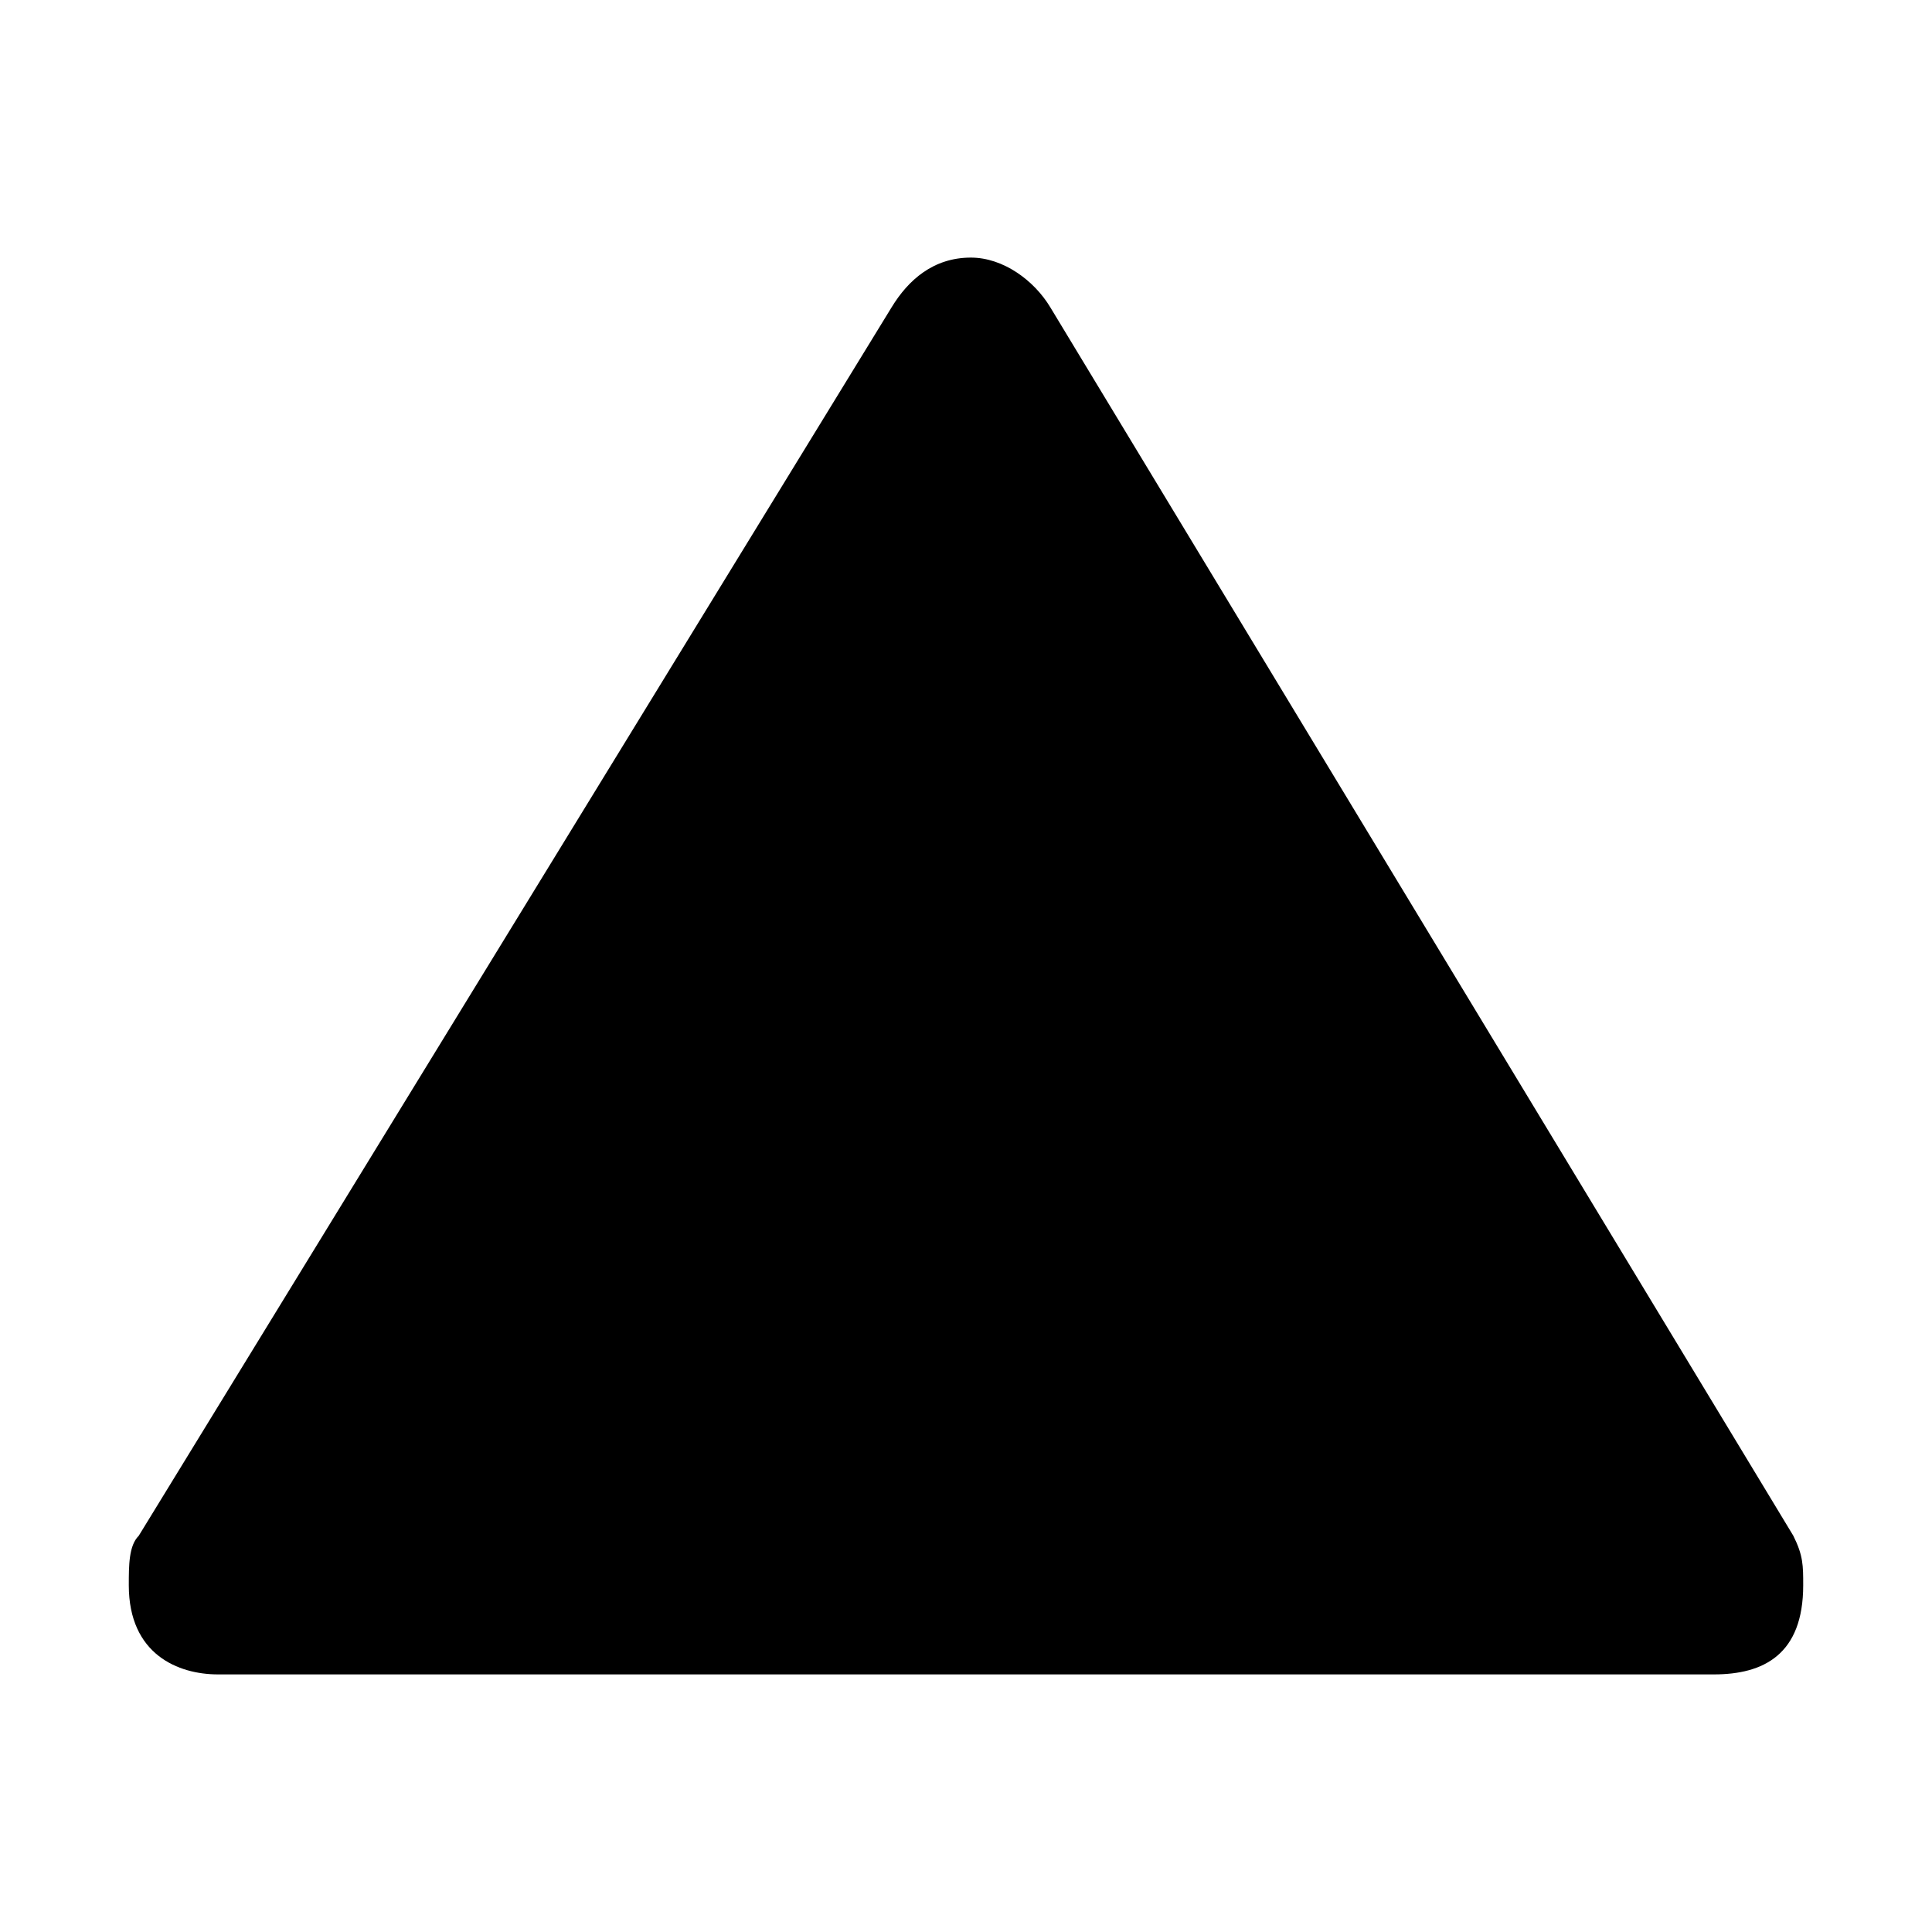
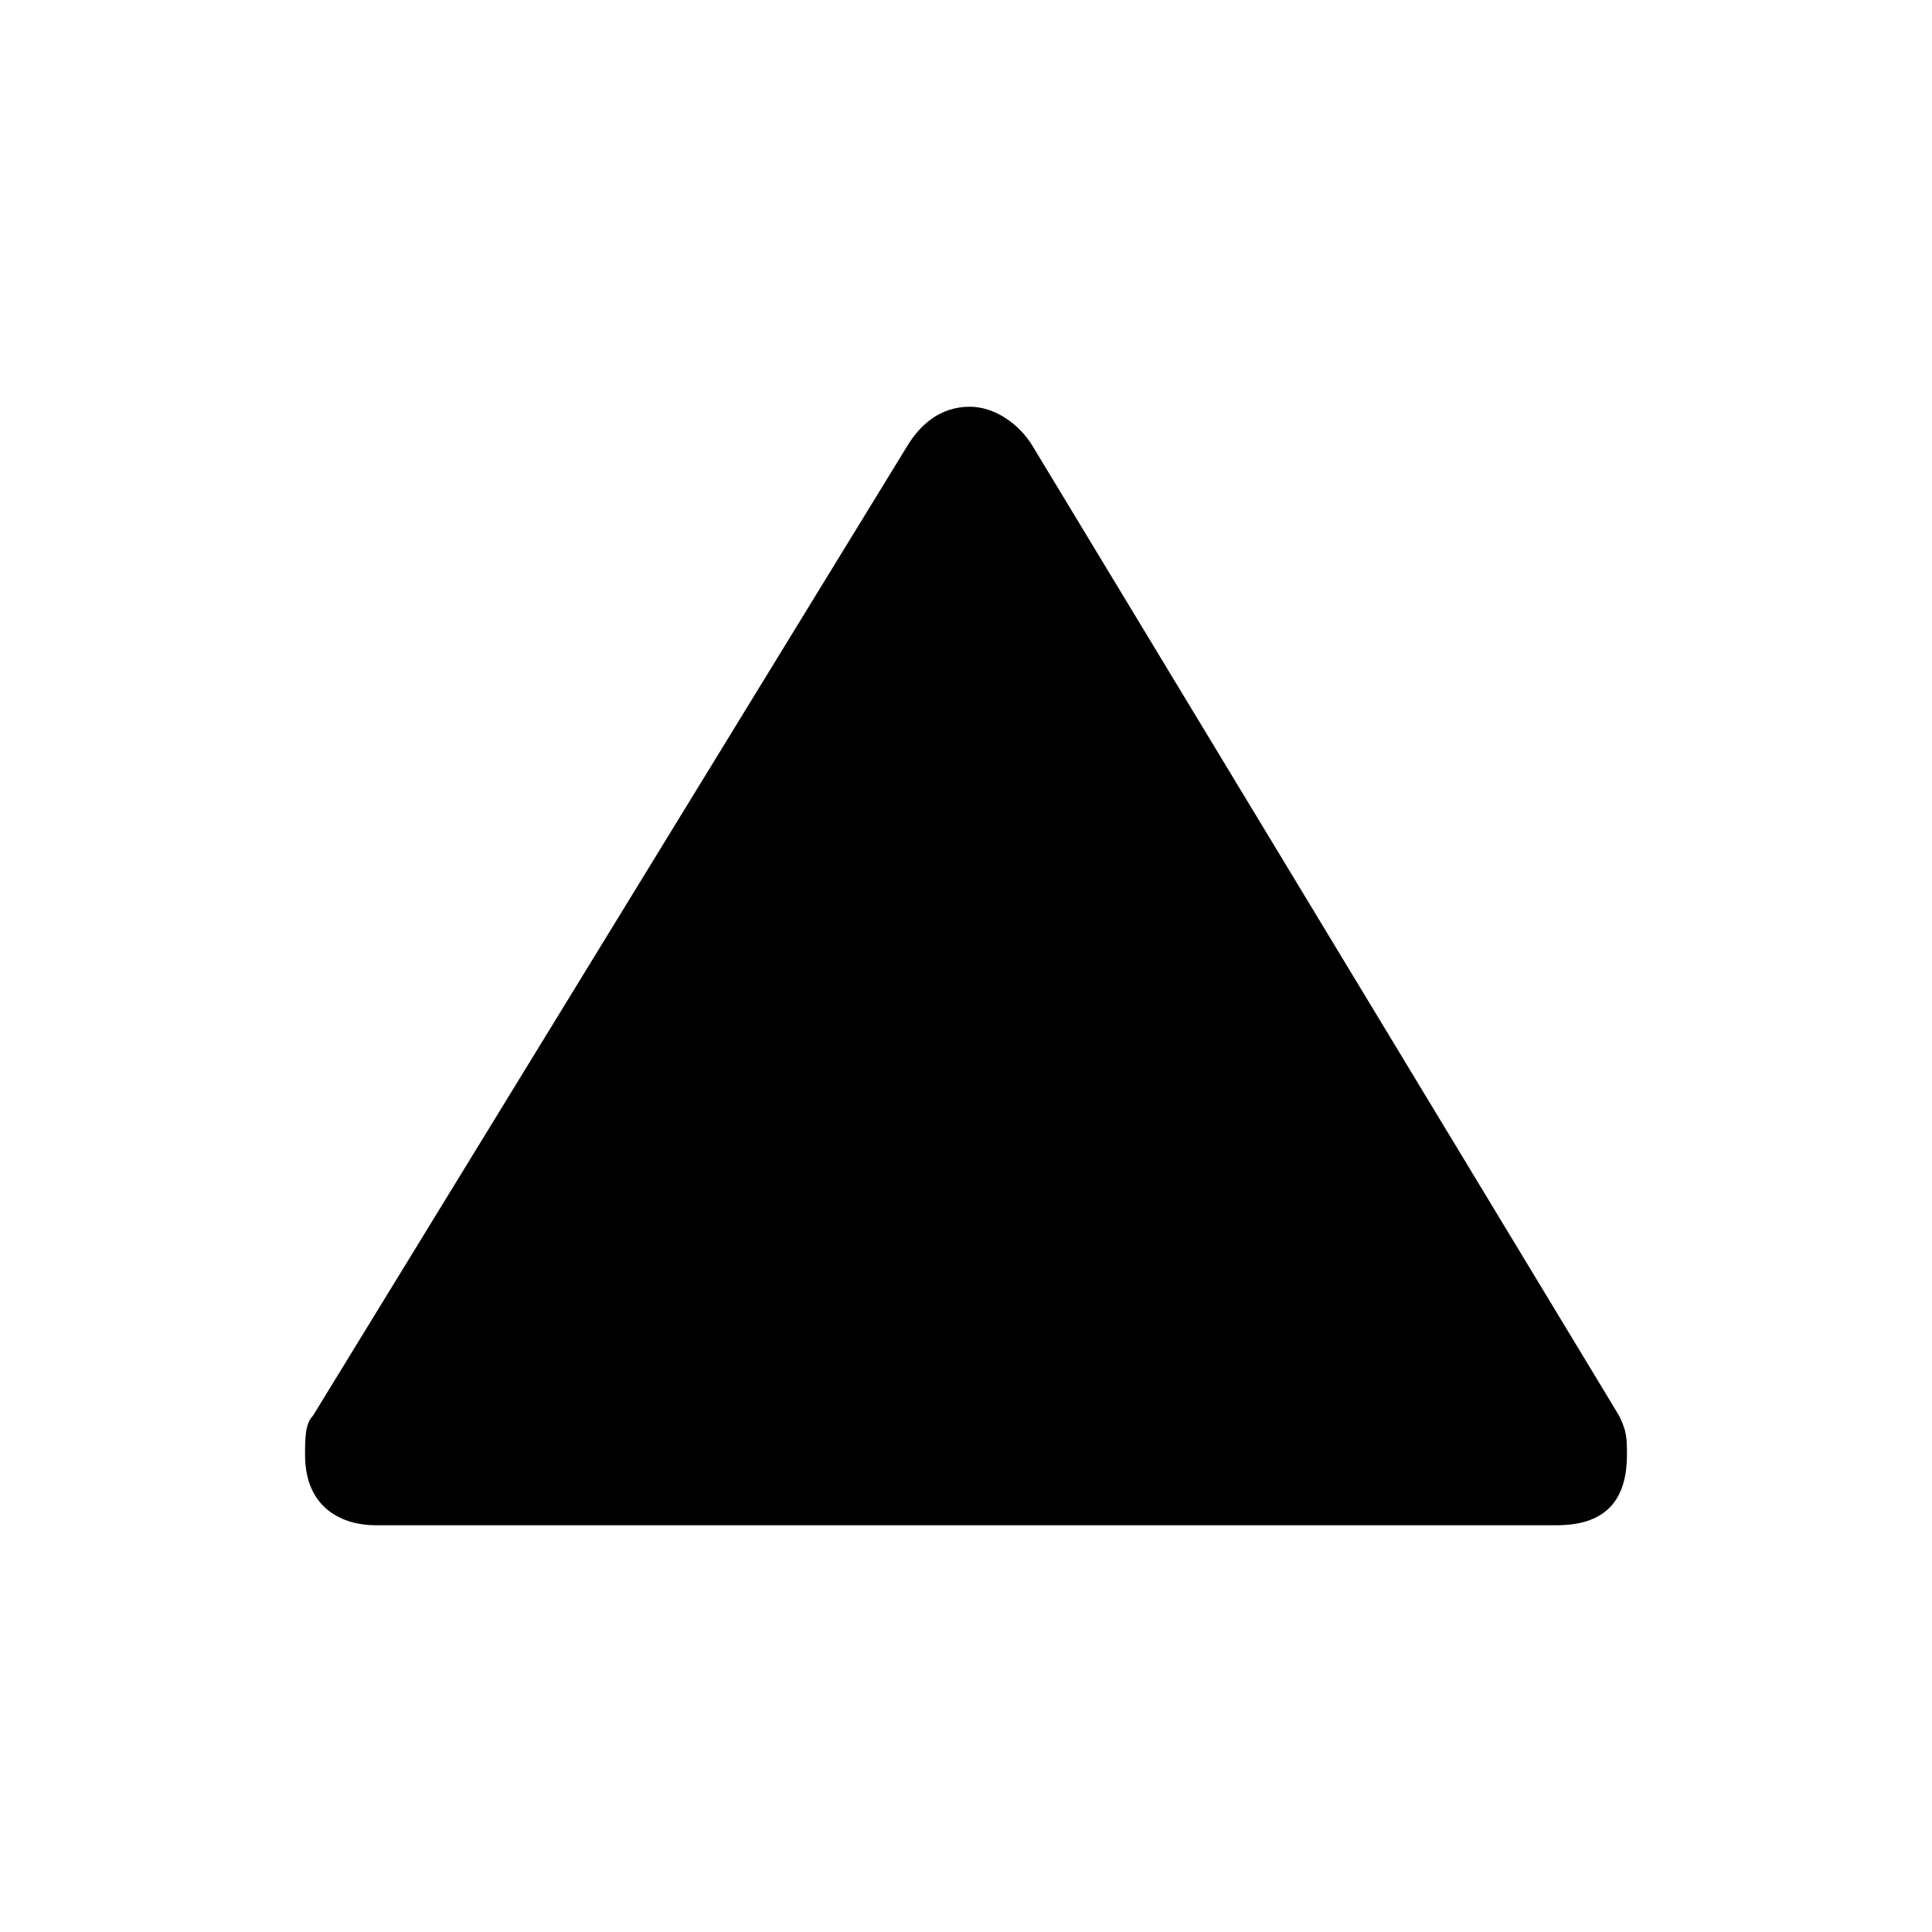
- <svg xmlns="http://www.w3.org/2000/svg" version="1.1" id="svg4619" x="0px" y="0px" width="15px" height="15px" viewBox="0 0 15 15" style="enable-background:new 0 0 15 15;" xml:space="preserve">
-   <path id="path21090-9" d="M7.538,2  C7.244,2,7.05,2.177,6.923,2.385l-5.846,9.539C1,12,1,12.154,1,12.308C1,12.846,1.385,13,1.692,13h11.615  C13.692,13,14,12.846,14,12.308c0-0.154,0-0.231-0.077-0.385L8.154,2.385C8.028,2.176,7.788,2,7.538,2z" />
+ <svg xmlns="http://www.w3.org/2000/svg" viewBox="0 0 19 19" height="19" width="19">
+   <rect fill="none" x="0" y="0" width="19" height="19" />
+   <rect x="0" y="0" width="19" height="19" rx="4" ry="4" fill="rgba(255,255,255,0.8)" />
+   <path fill="#000" transform="translate(2 2)" d="M7.538,2  C7.244,2,7.05,2.177,6.923,2.385l-5.846,9.539C1,12,1,12.154,1,12.308C1,12.846,1.385,13,1.692,13h11.615  C13.692,13,14,12.846,14,12.308c0-0.154,0-0.231-0.077-0.385L8.154,2.385C8.028,2.176,7.788,2,7.538,2z" />
</svg>
